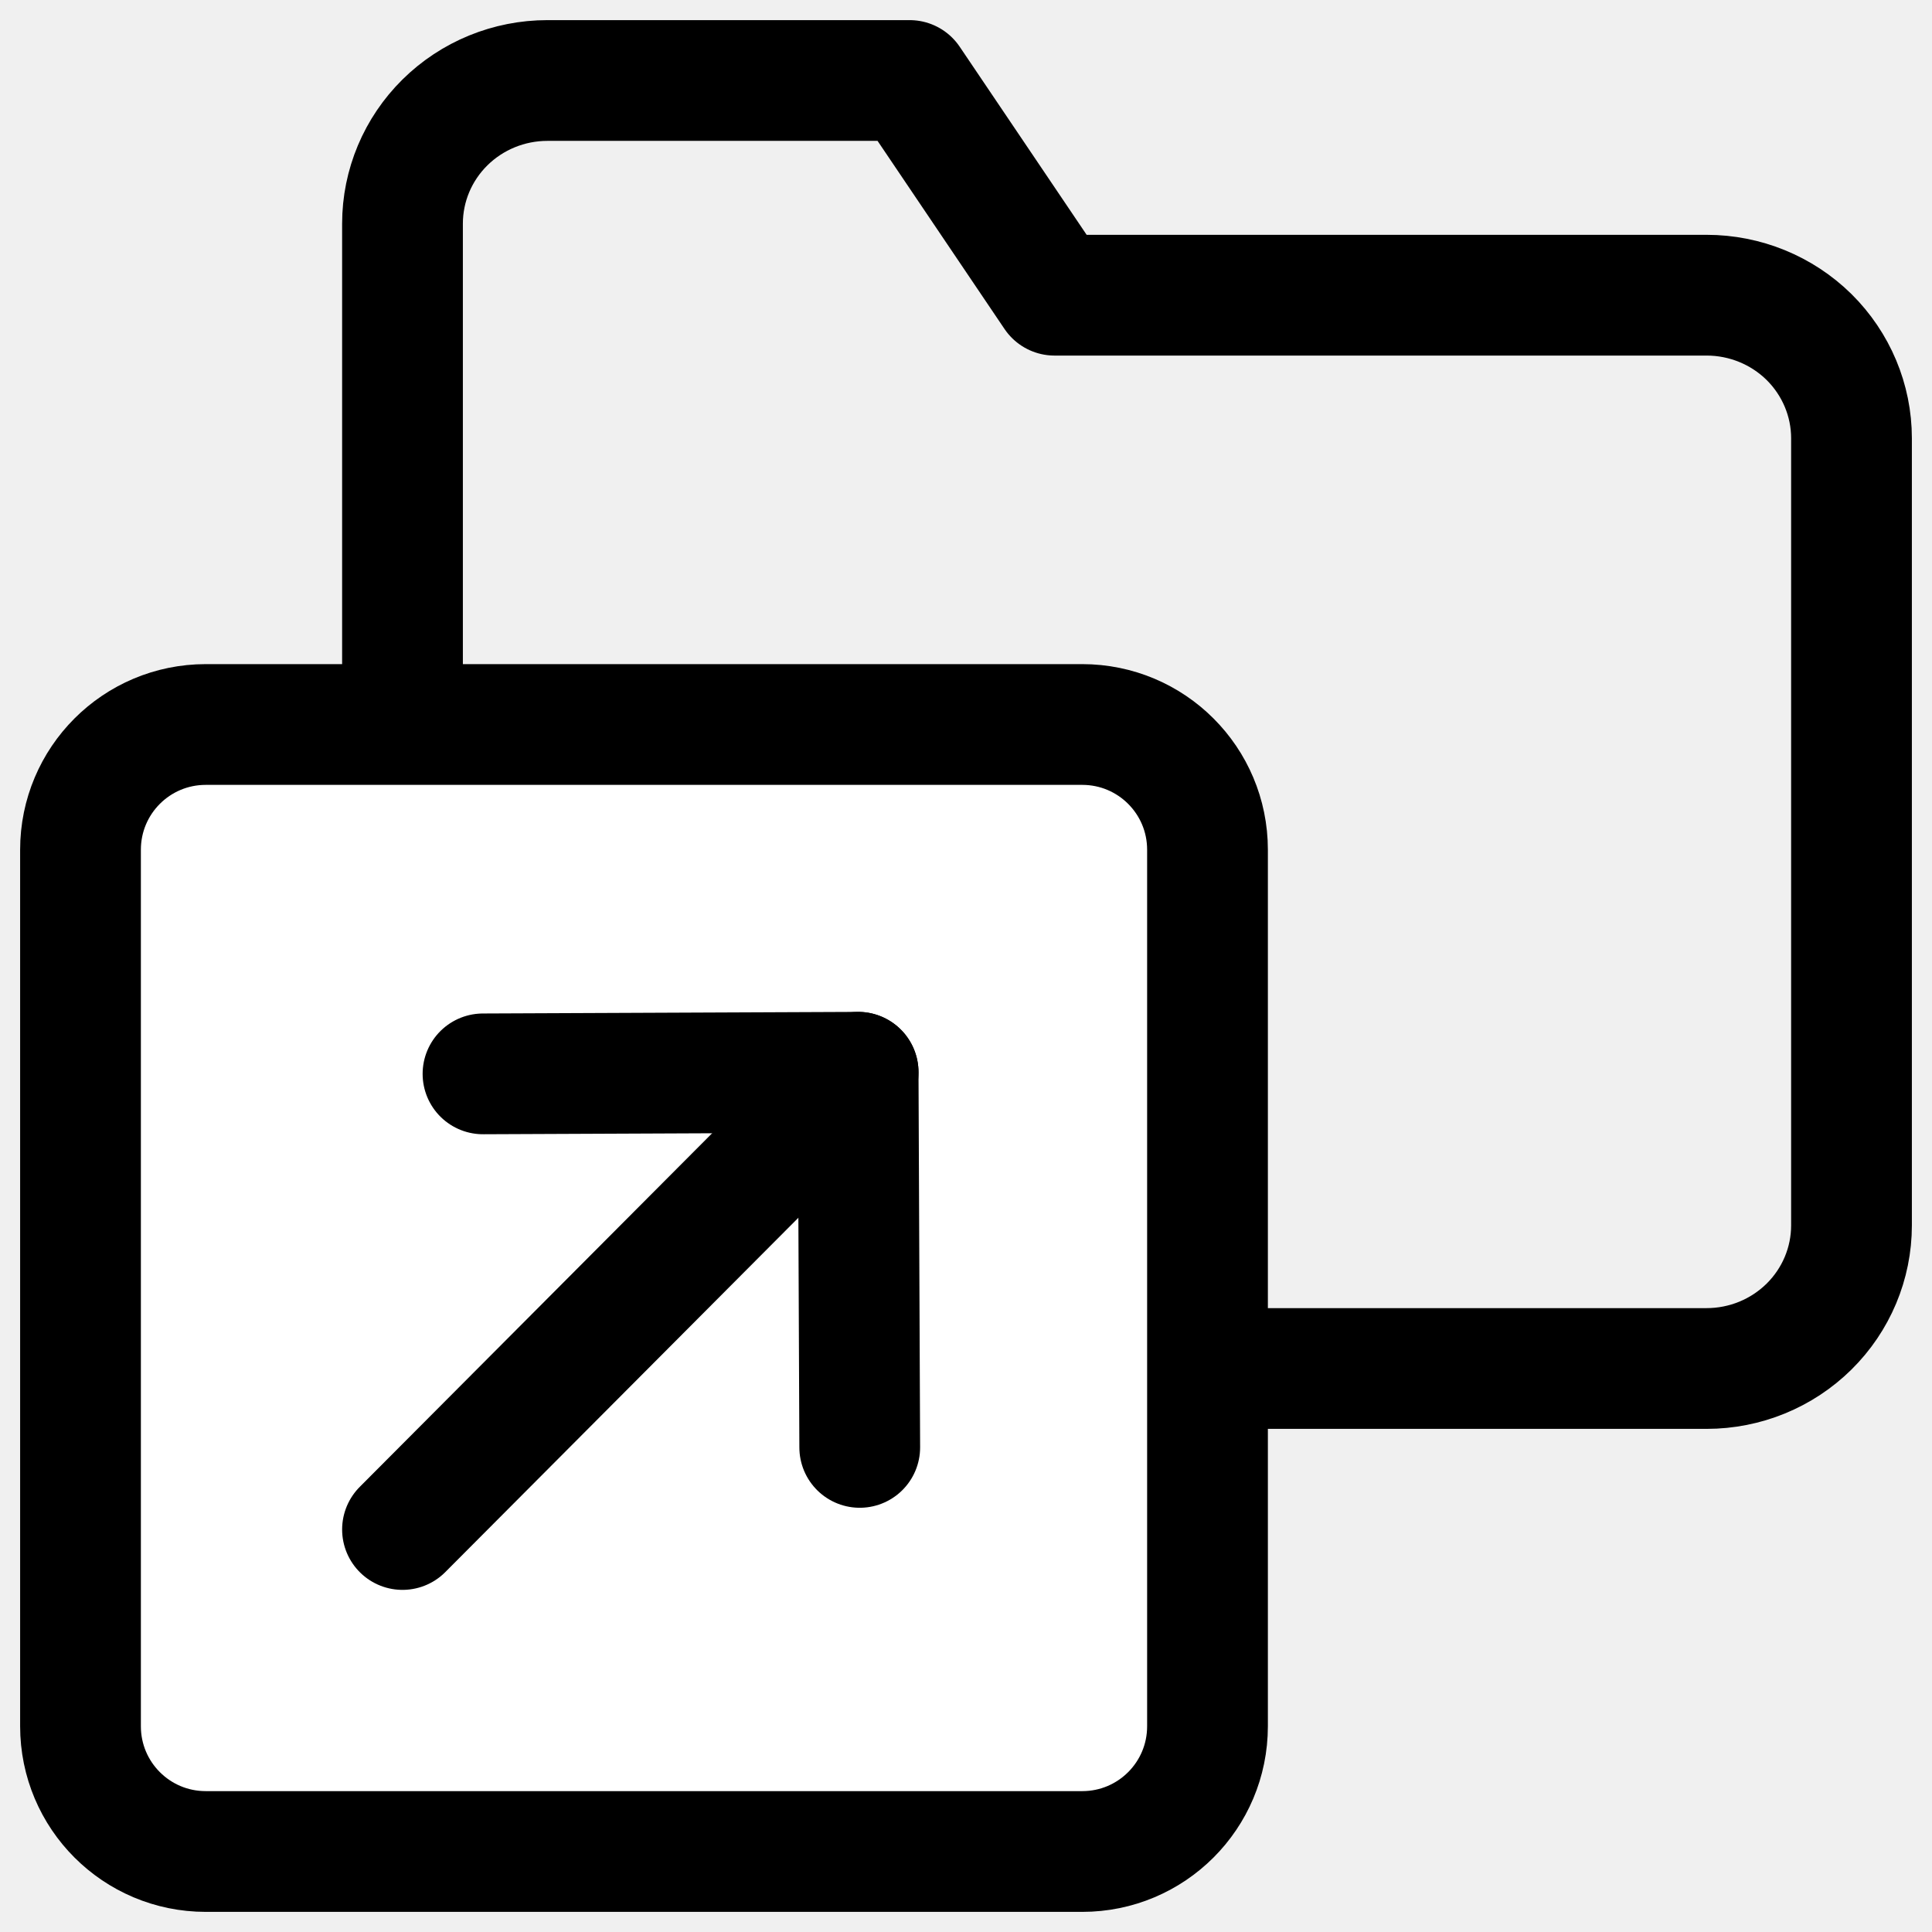
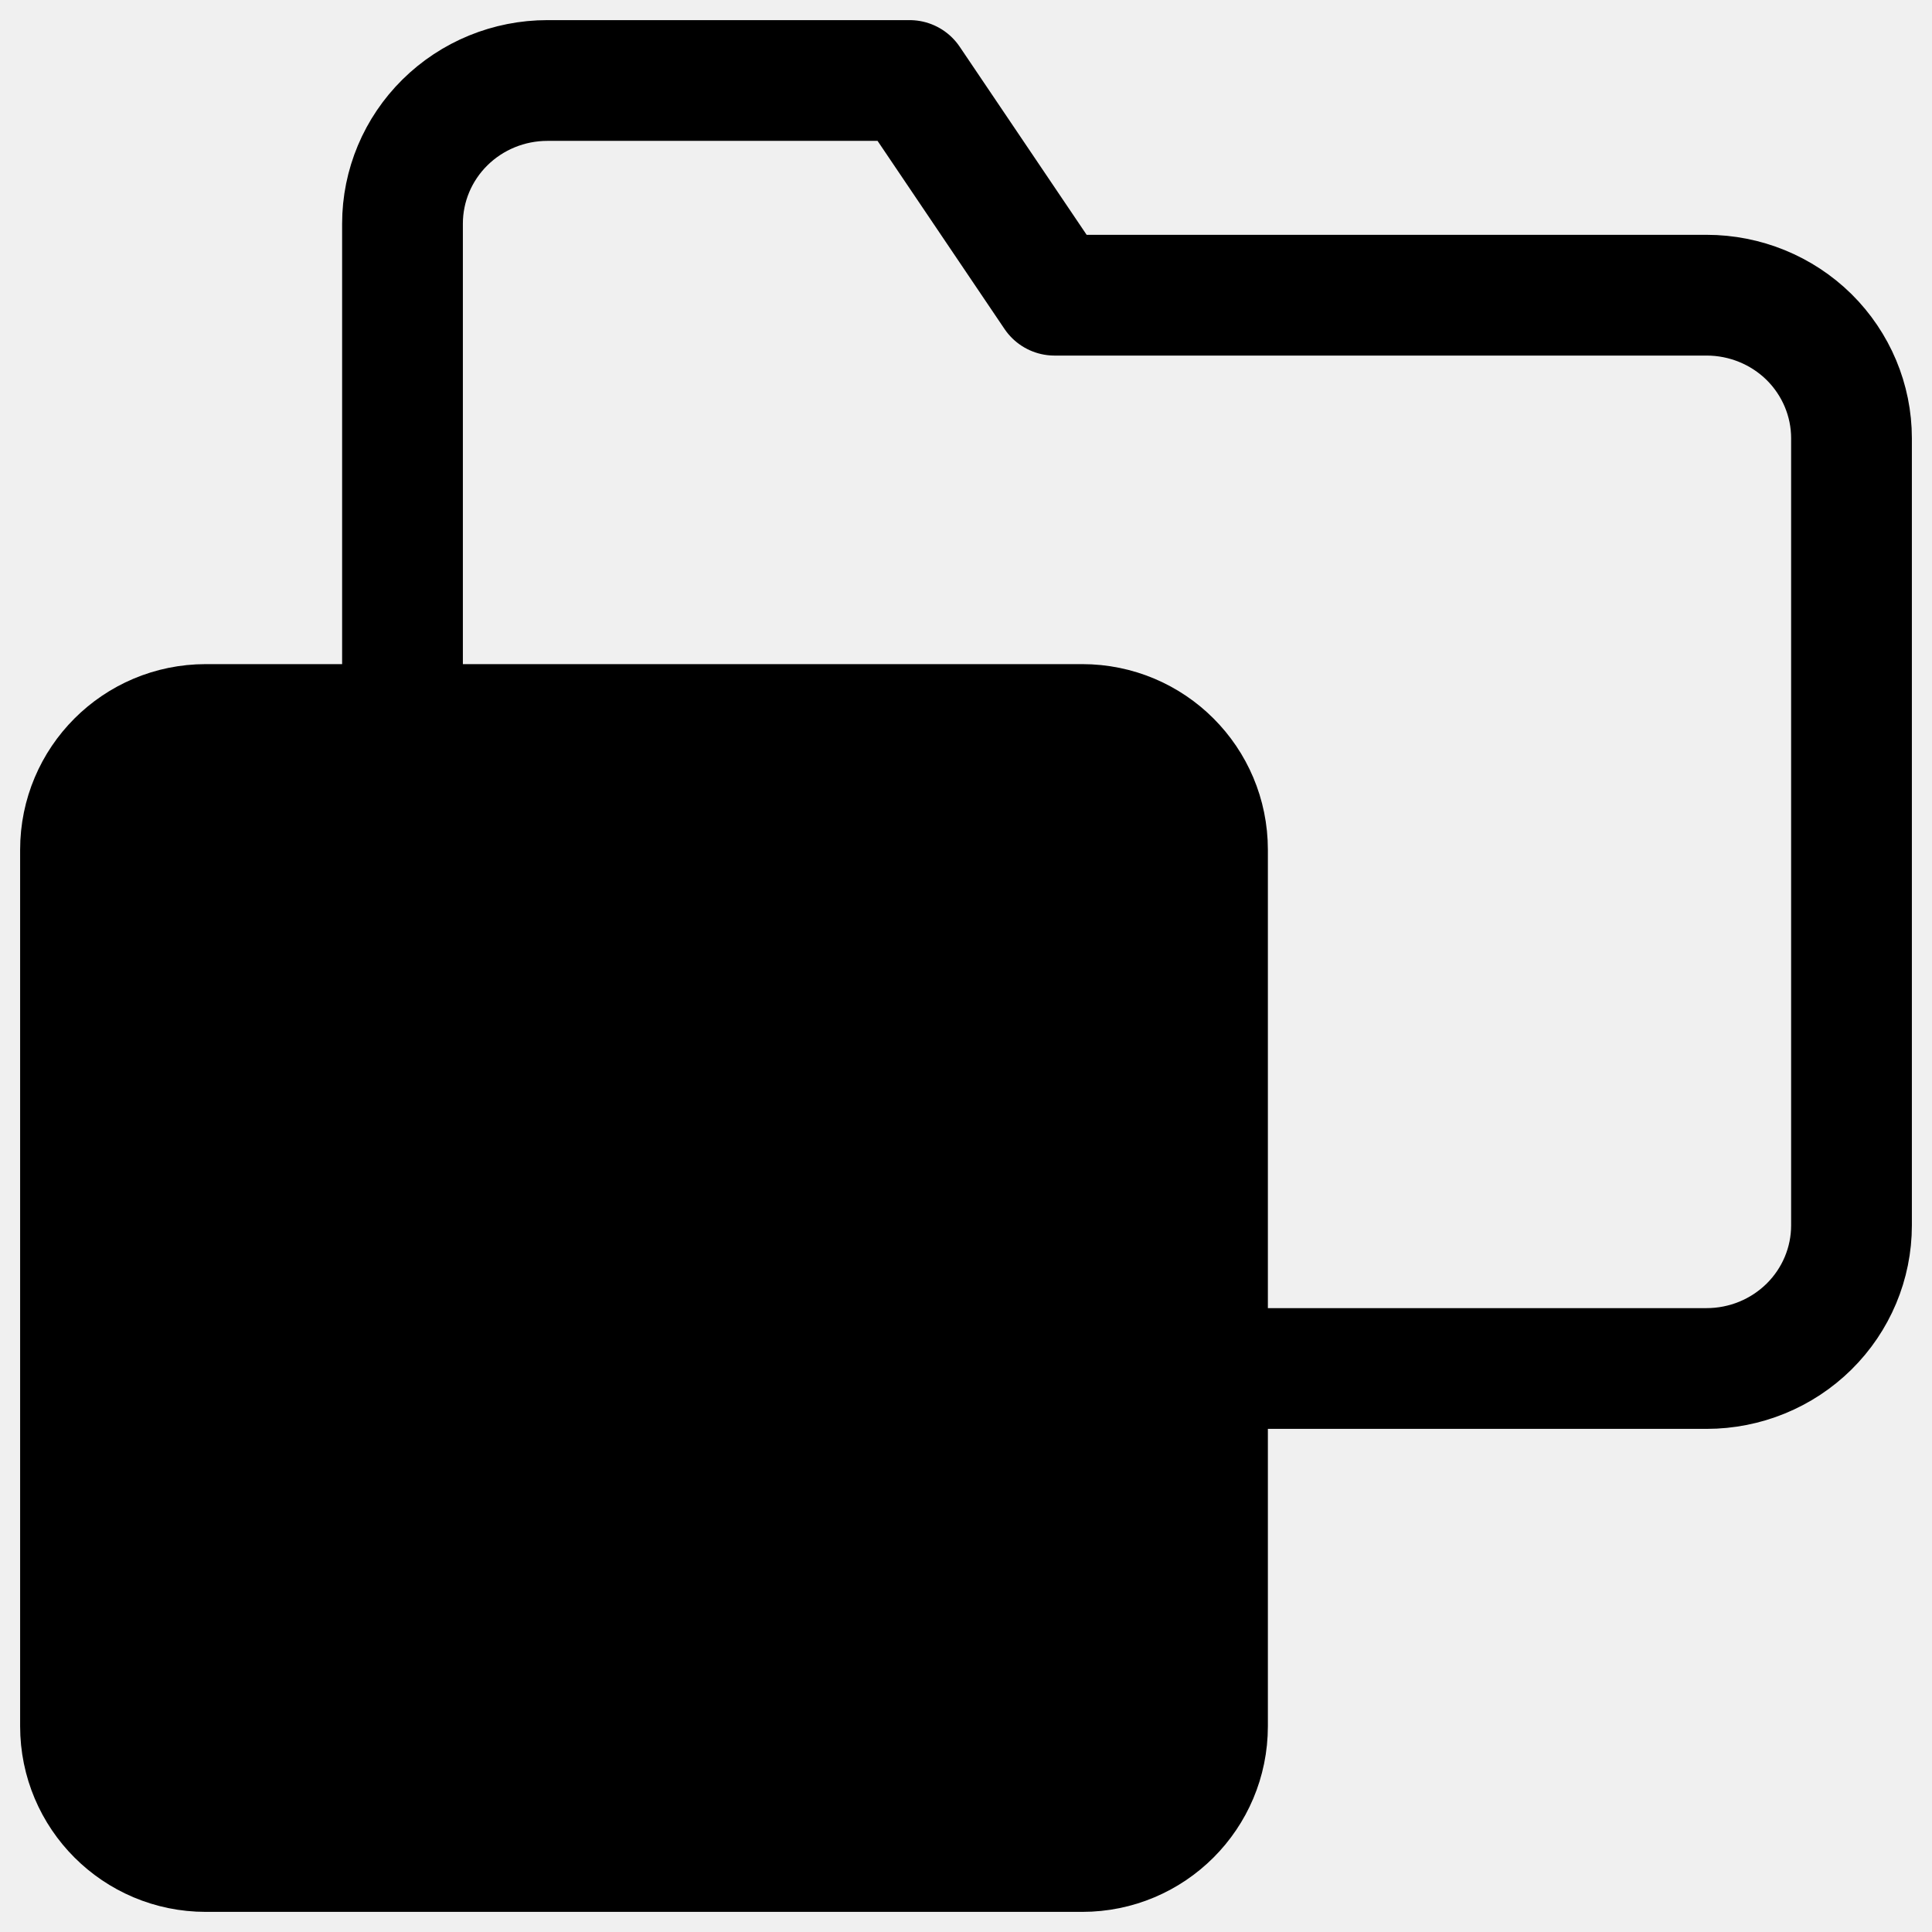
<svg xmlns="http://www.w3.org/2000/svg" width="24" height="24" viewBox="0 0 24 24" fill="none">
  <g clip-path="url(#clip0_2469_67)">
    <path d="M23 15.222C23 15.694 22.81 16.146 22.473 16.479C22.135 16.813 21.677 17 21.2 17H6.8C6.323 17 5.865 16.813 5.527 16.479C5.19 16.146 5 15.694 5 15.222V2.778C5 2.306 5.19 1.854 5.527 1.521C5.865 1.187 6.323 1 6.8 1H11.3L13.1 3.667H21.2C21.677 3.667 22.135 3.854 22.473 4.187C22.81 4.521 23 4.973 23 5.444V15.222Z" stroke="currentColor" stroke-width="1.5" stroke-linecap="round" stroke-linejoin="round" />
-     <path d="M2.556 23L13.444 23C14.304 23 15 22.304 15 21.444L15 10.556C15 9.696 14.304 9 13.444 9L2.556 9C1.696 9 1 9.696 1 10.556L1 21.444C1 22.304 1.696 23 2.556 23Z" fill="white" stroke="currentColor" stroke-width="1.5" stroke-linecap="round" stroke-linejoin="round" />
+     <path d="M2.556 23L13.444 23C14.304 23 15 22.304 15 21.444L15 10.556C15 9.696 14.304 9 13.444 9L2.556 9C1.696 9 1 9.696 1 10.556L1 21.444C1 22.304 1.696 23 2.556 23Z" fill="currentColor" stroke="currentColor" stroke-width="1.5" stroke-linecap="round" stroke-linejoin="round" />
    <path d="M6 13.34L10.66 13.32L10.68 17.98" stroke="currentColor" stroke-width="1.5" stroke-linecap="round" stroke-linejoin="round" />
    <path d="M10.66 13.32L5 19" stroke="currentColor" stroke-width="1.5" stroke-linecap="round" stroke-linejoin="round" />
  </g>
  <defs>
    <clipPath id="clip0_2469_67">
-       <rect width="24" height="24" fill="white" />
+       <rect width="24" height="24" fill="currentColor" />
    </clipPath>
  </defs>
</svg>
